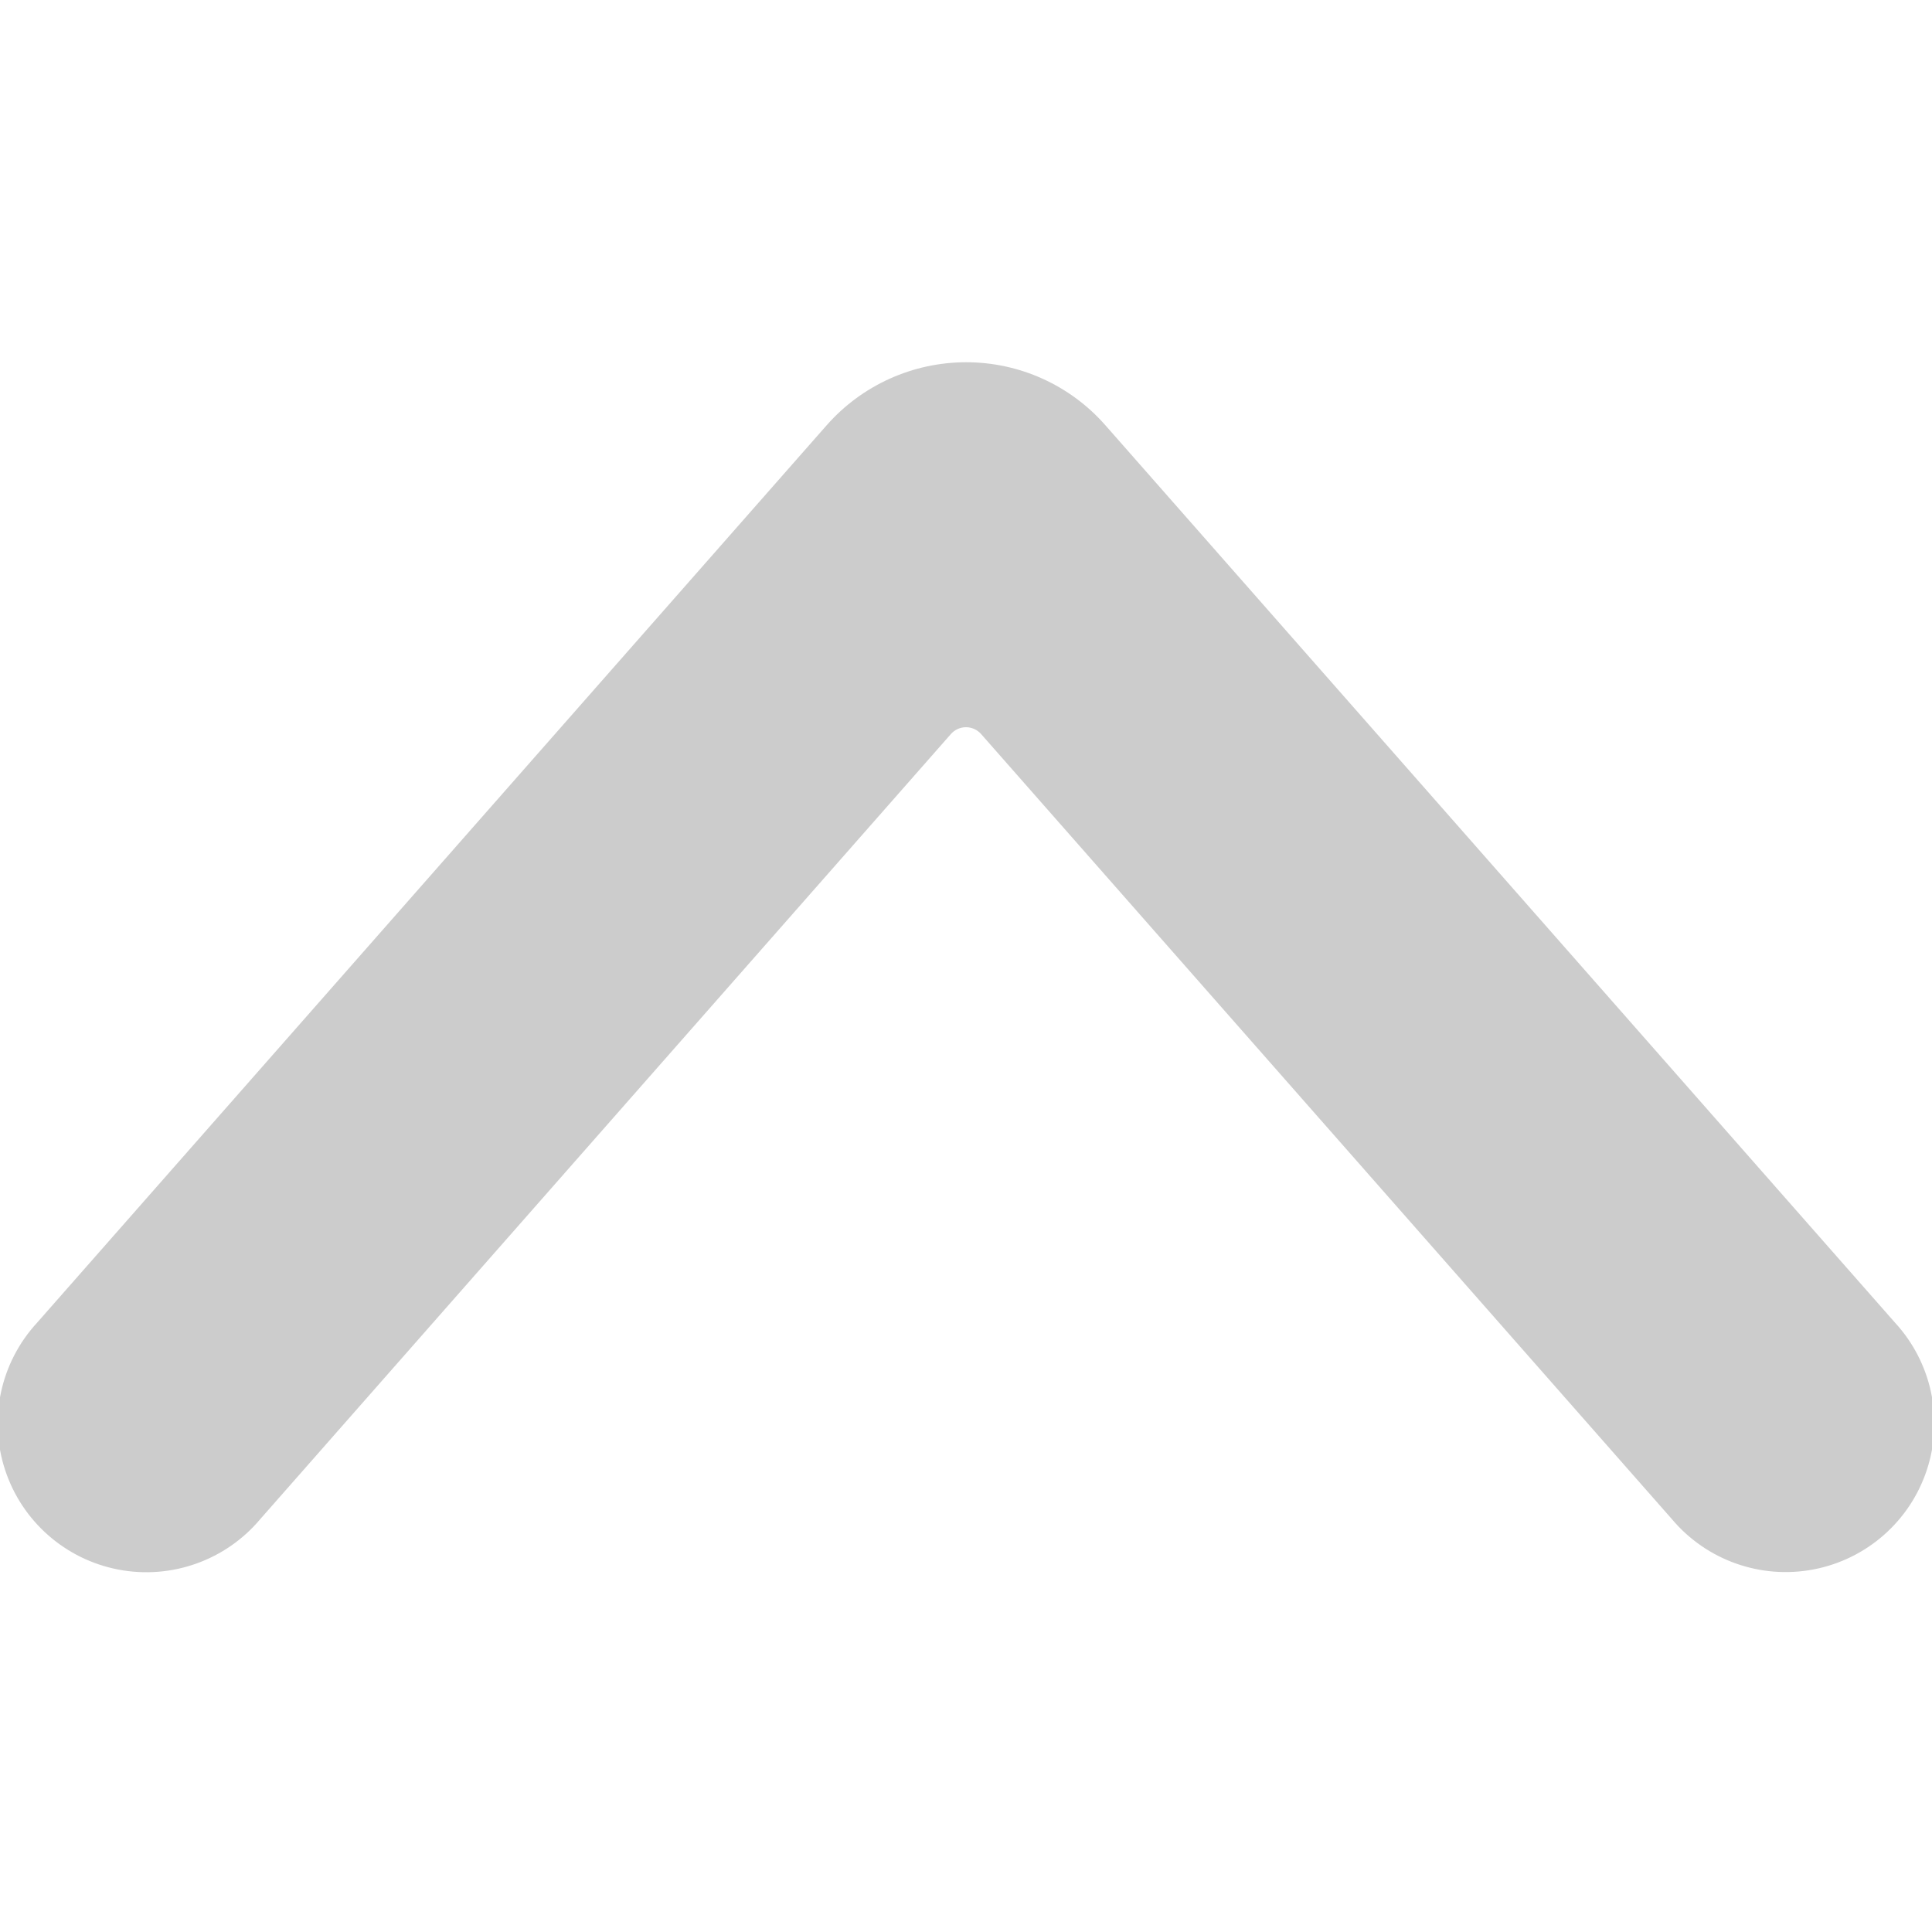
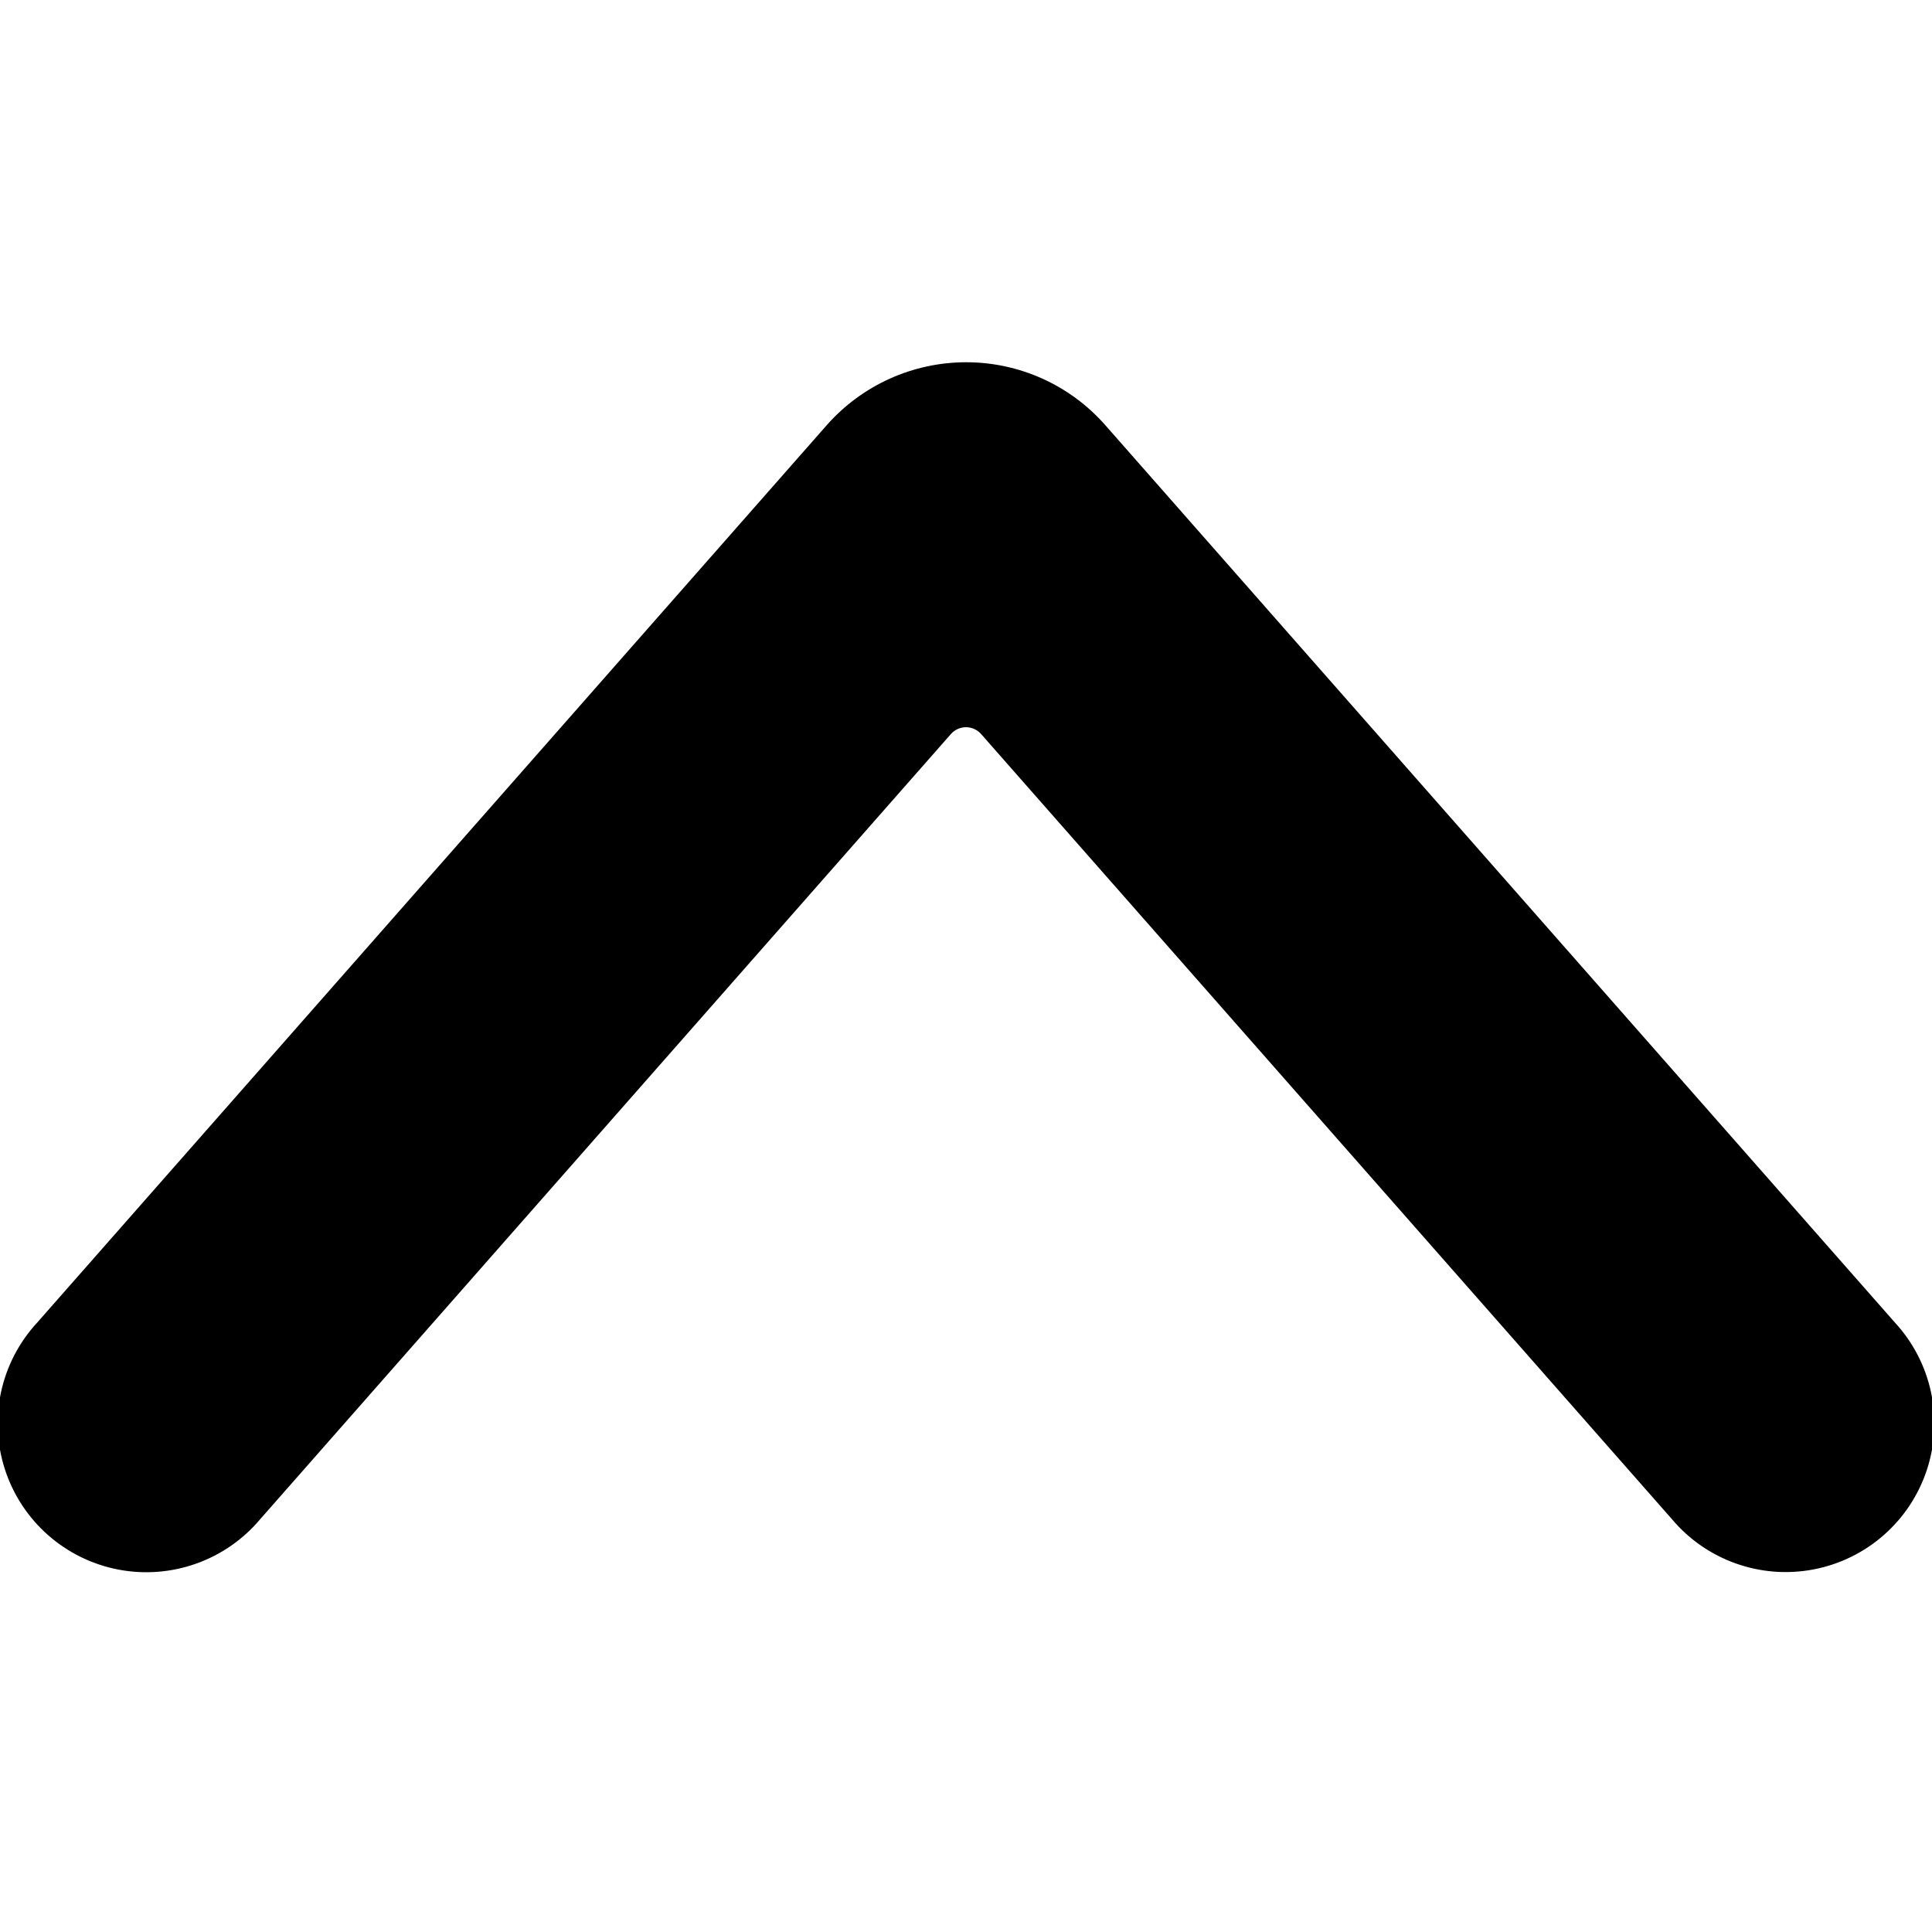
<svg xmlns="http://www.w3.org/2000/svg" aria-hidden="true" version="1.1" viewBox="0 0 20 20" width="20" height="20">
  <g transform="matrix(0.8333333,0,0,0.8333333,0,0)">
-     <path d="M12,4.5a2.3,2.3,0,0,1,1.729.78l9.811,11.15a1.847,1.847,0,1,1-2.773,2.439L12.188,9.119a.25.25,0,0,0-.376,0L3.233,18.871A1.847,1.847,0,1,1,.46,16.432L10.268,5.284A2.31,2.31,0,0,1,12,4.5Z" fill="#cccccc" stroke="none" stroke-linecap="round" stroke-linejoin="round" stroke-width="0" />
+     <path d="M12,4.5a2.3,2.3,0,0,1,1.729.78l9.811,11.15a1.847,1.847,0,1,1-2.773,2.439L12.188,9.119a.25.25,0,0,0-.376,0L3.233,18.871A1.847,1.847,0,1,1,.46,16.432L10.268,5.284A2.31,2.31,0,0,1,12,4.5Z" fill="#000" stroke="none" stroke-linecap="round" stroke-linejoin="round" stroke-width="0" />
  </g>
</svg>
